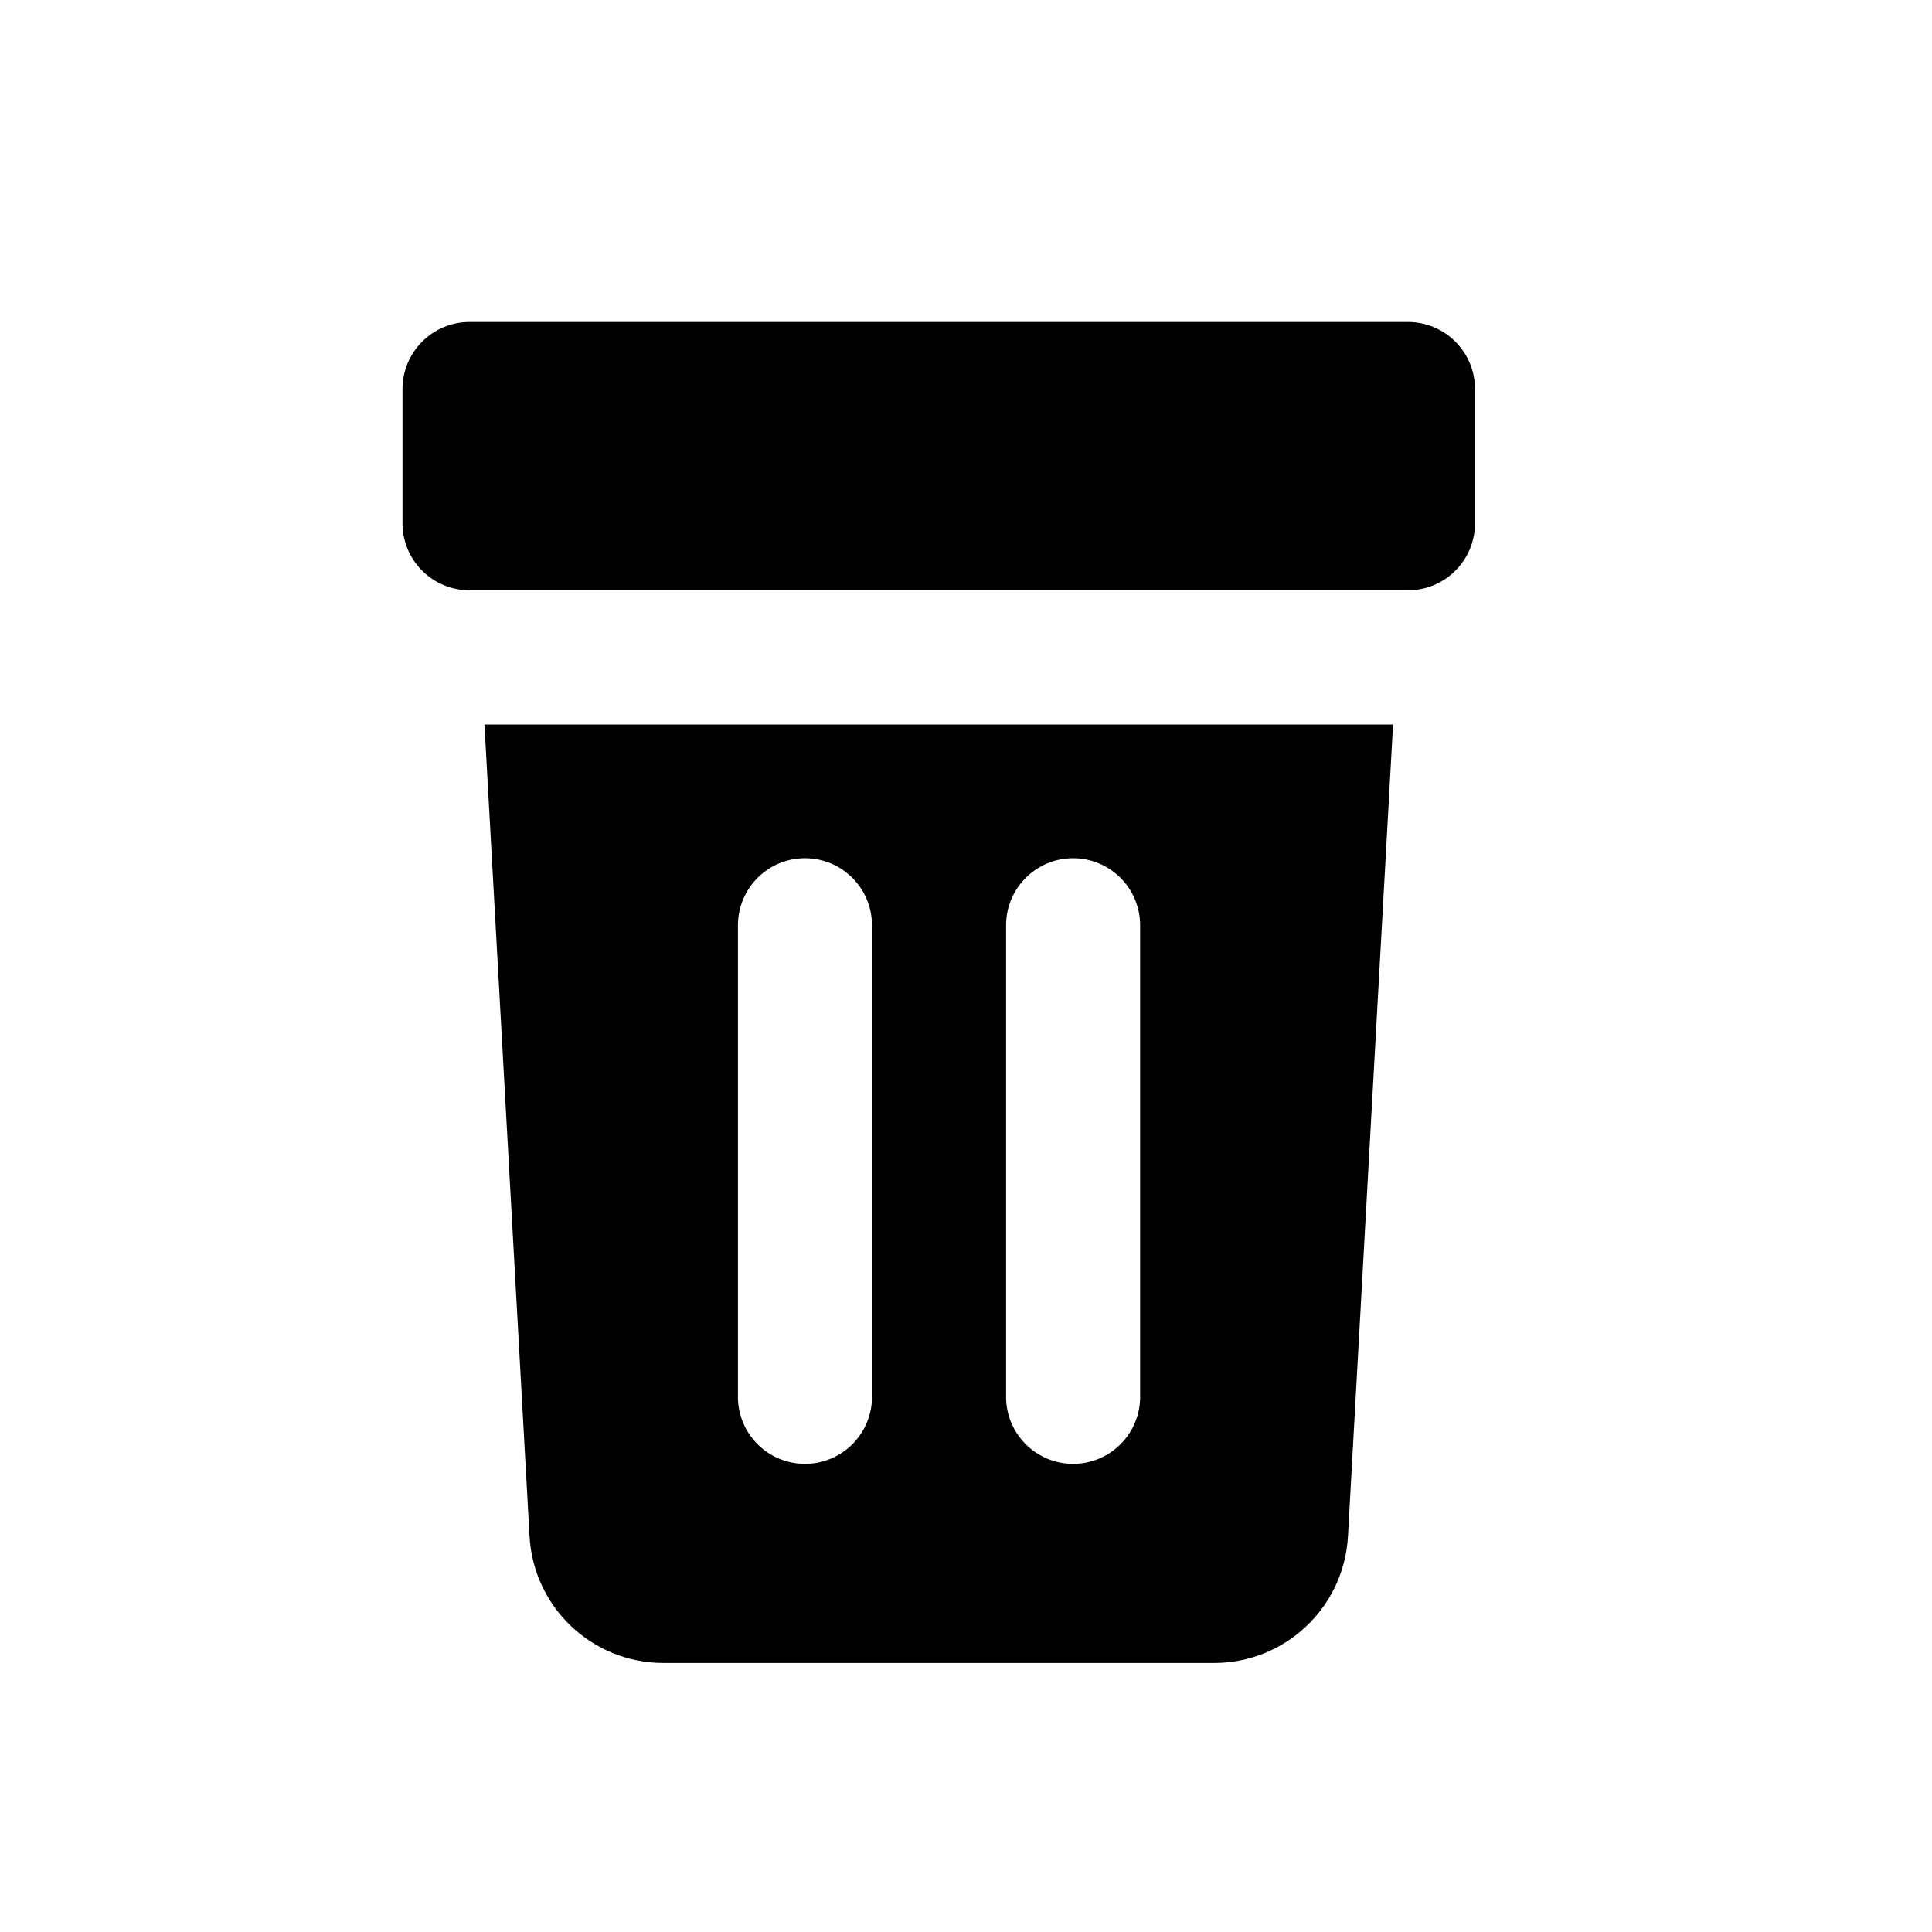
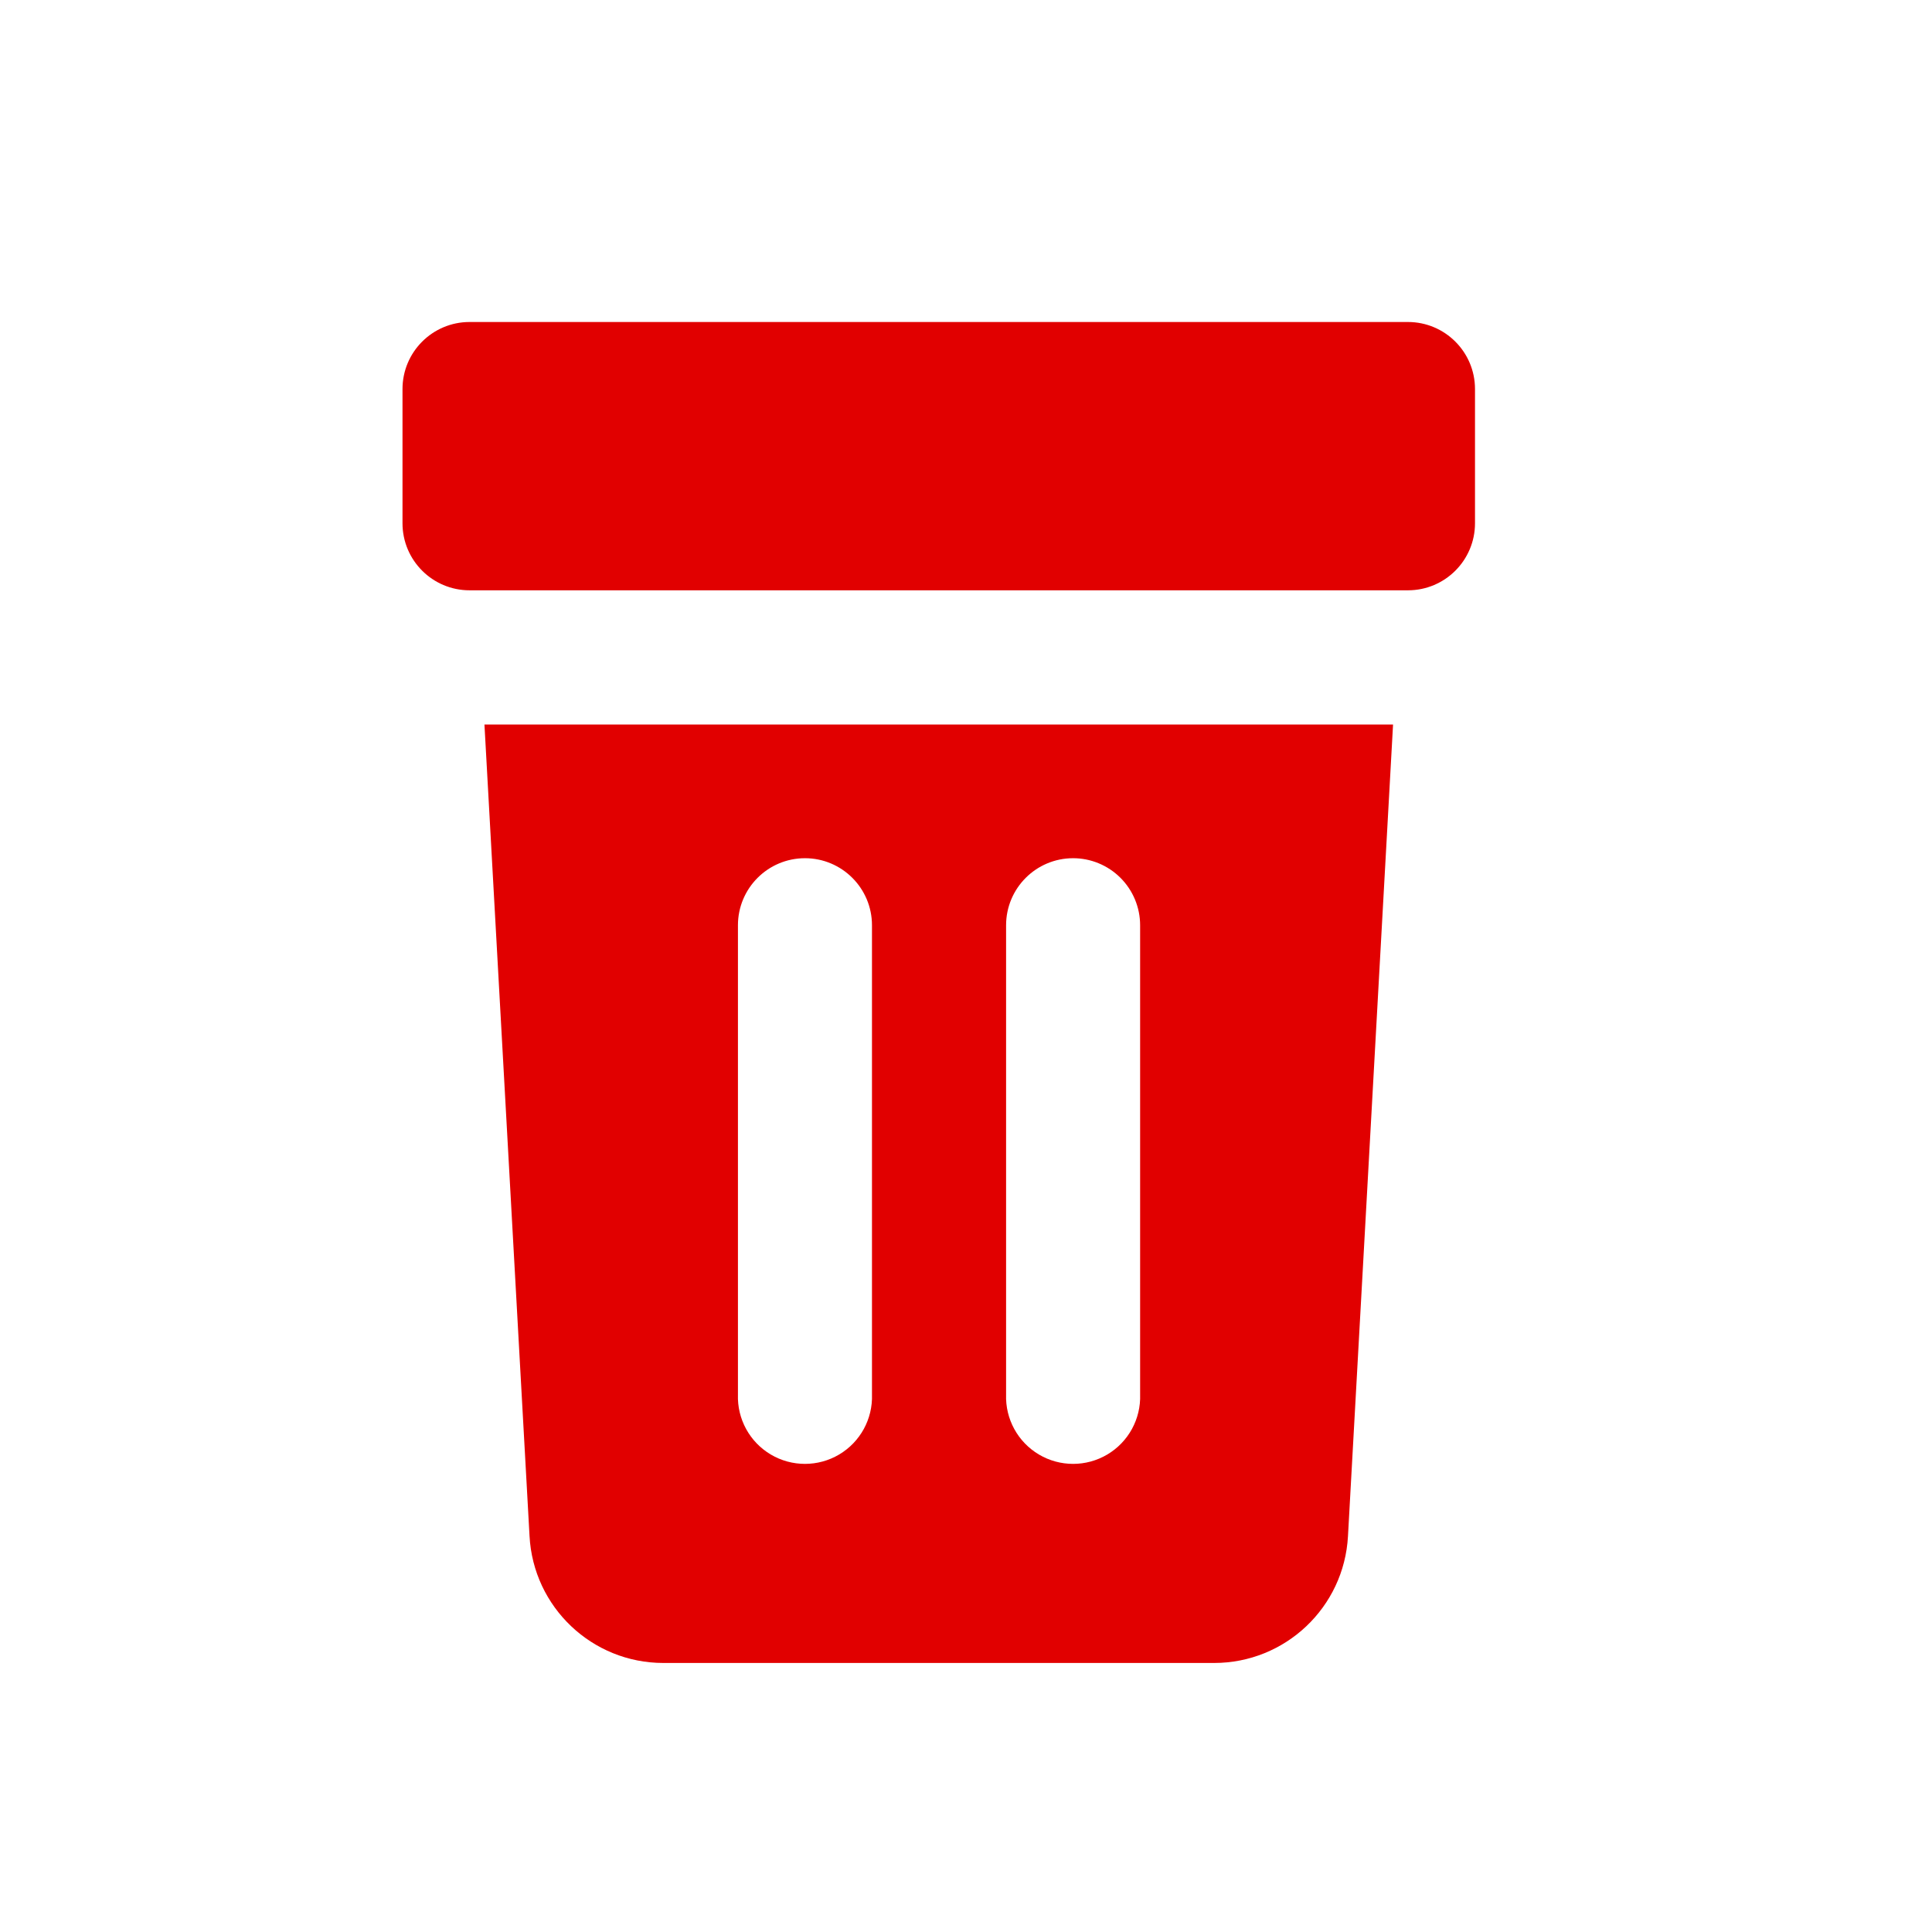
<svg xmlns="http://www.w3.org/2000/svg" id="trash-icon" width="24" height="24" viewBox="0 0 24 24">
  <rect id="Rectangle_65" data-name="Rectangle 65" width="24" height="24" fill="none" />
-   <path id="trash-alt-f" d="M12.305,5l-.56,10.084a1.665,1.665,0,0,1-1.663,1.574H3.241A1.665,1.665,0,0,1,1.578,15.08L1.018,5ZM.833,0H12.49a.833.833,0,0,1,.833.833V2.5a.833.833,0,0,1-.833.833H.833A.833.833,0,0,1,0,2.5V.833A.833.833,0,0,1,.833,0ZM5,6.661a.833.833,0,0,0-.833.833v5.829a.833.833,0,1,0,1.665,0V7.494A.833.833,0,0,0,5,6.661Zm3.331,0a.833.833,0,0,0-.833.833v5.829a.833.833,0,1,0,1.665,0V7.494A.833.833,0,0,0,8.327,6.661Z" transform="translate(5 4)" />
+   <path id="trash-alt-f" fill="#e10000" d="M12.305,5l-.56,10.084a1.665,1.665,0,0,1-1.663,1.574H3.241A1.665,1.665,0,0,1,1.578,15.08L1.018,5ZM.833,0H12.49a.833.833,0,0,1,.833.833V2.5a.833.833,0,0,1-.833.833H.833A.833.833,0,0,1,0,2.5V.833A.833.833,0,0,1,.833,0ZM5,6.661a.833.833,0,0,0-.833.833v5.829a.833.833,0,1,0,1.665,0V7.494A.833.833,0,0,0,5,6.661Zm3.331,0a.833.833,0,0,0-.833.833v5.829a.833.833,0,1,0,1.665,0V7.494A.833.833,0,0,0,8.327,6.661Z" transform="translate(5 4)" />
</svg>
